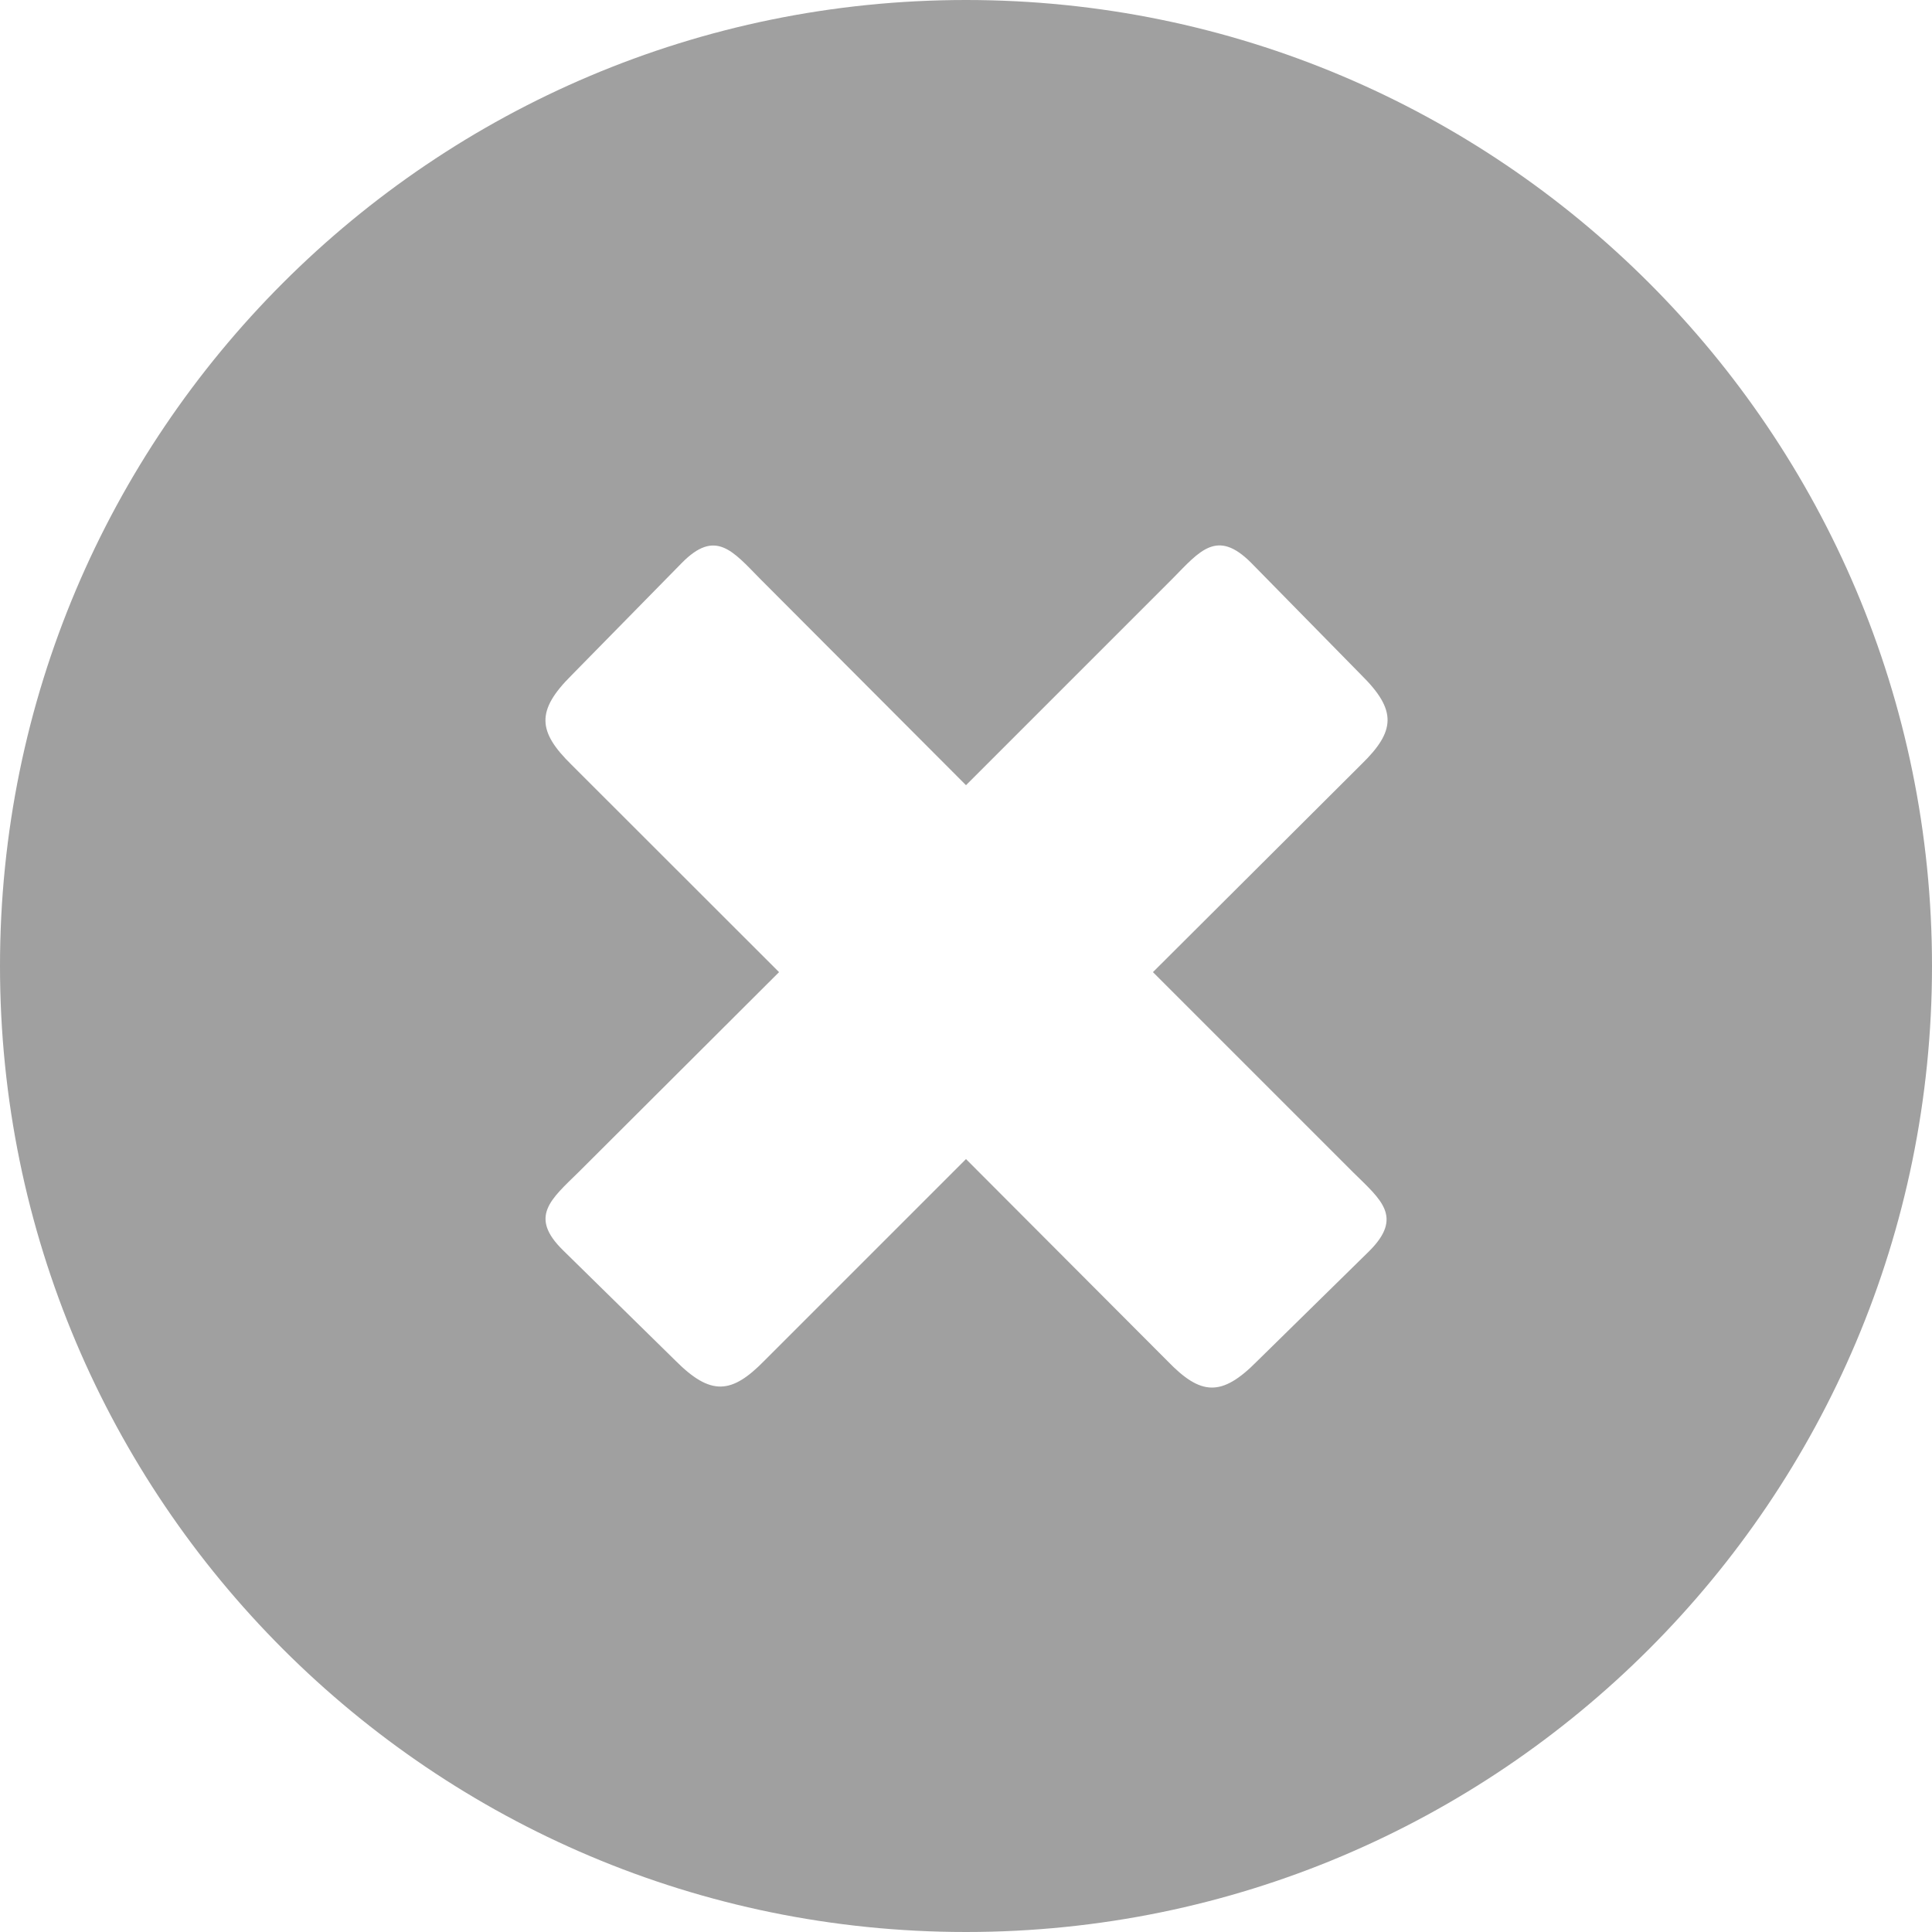
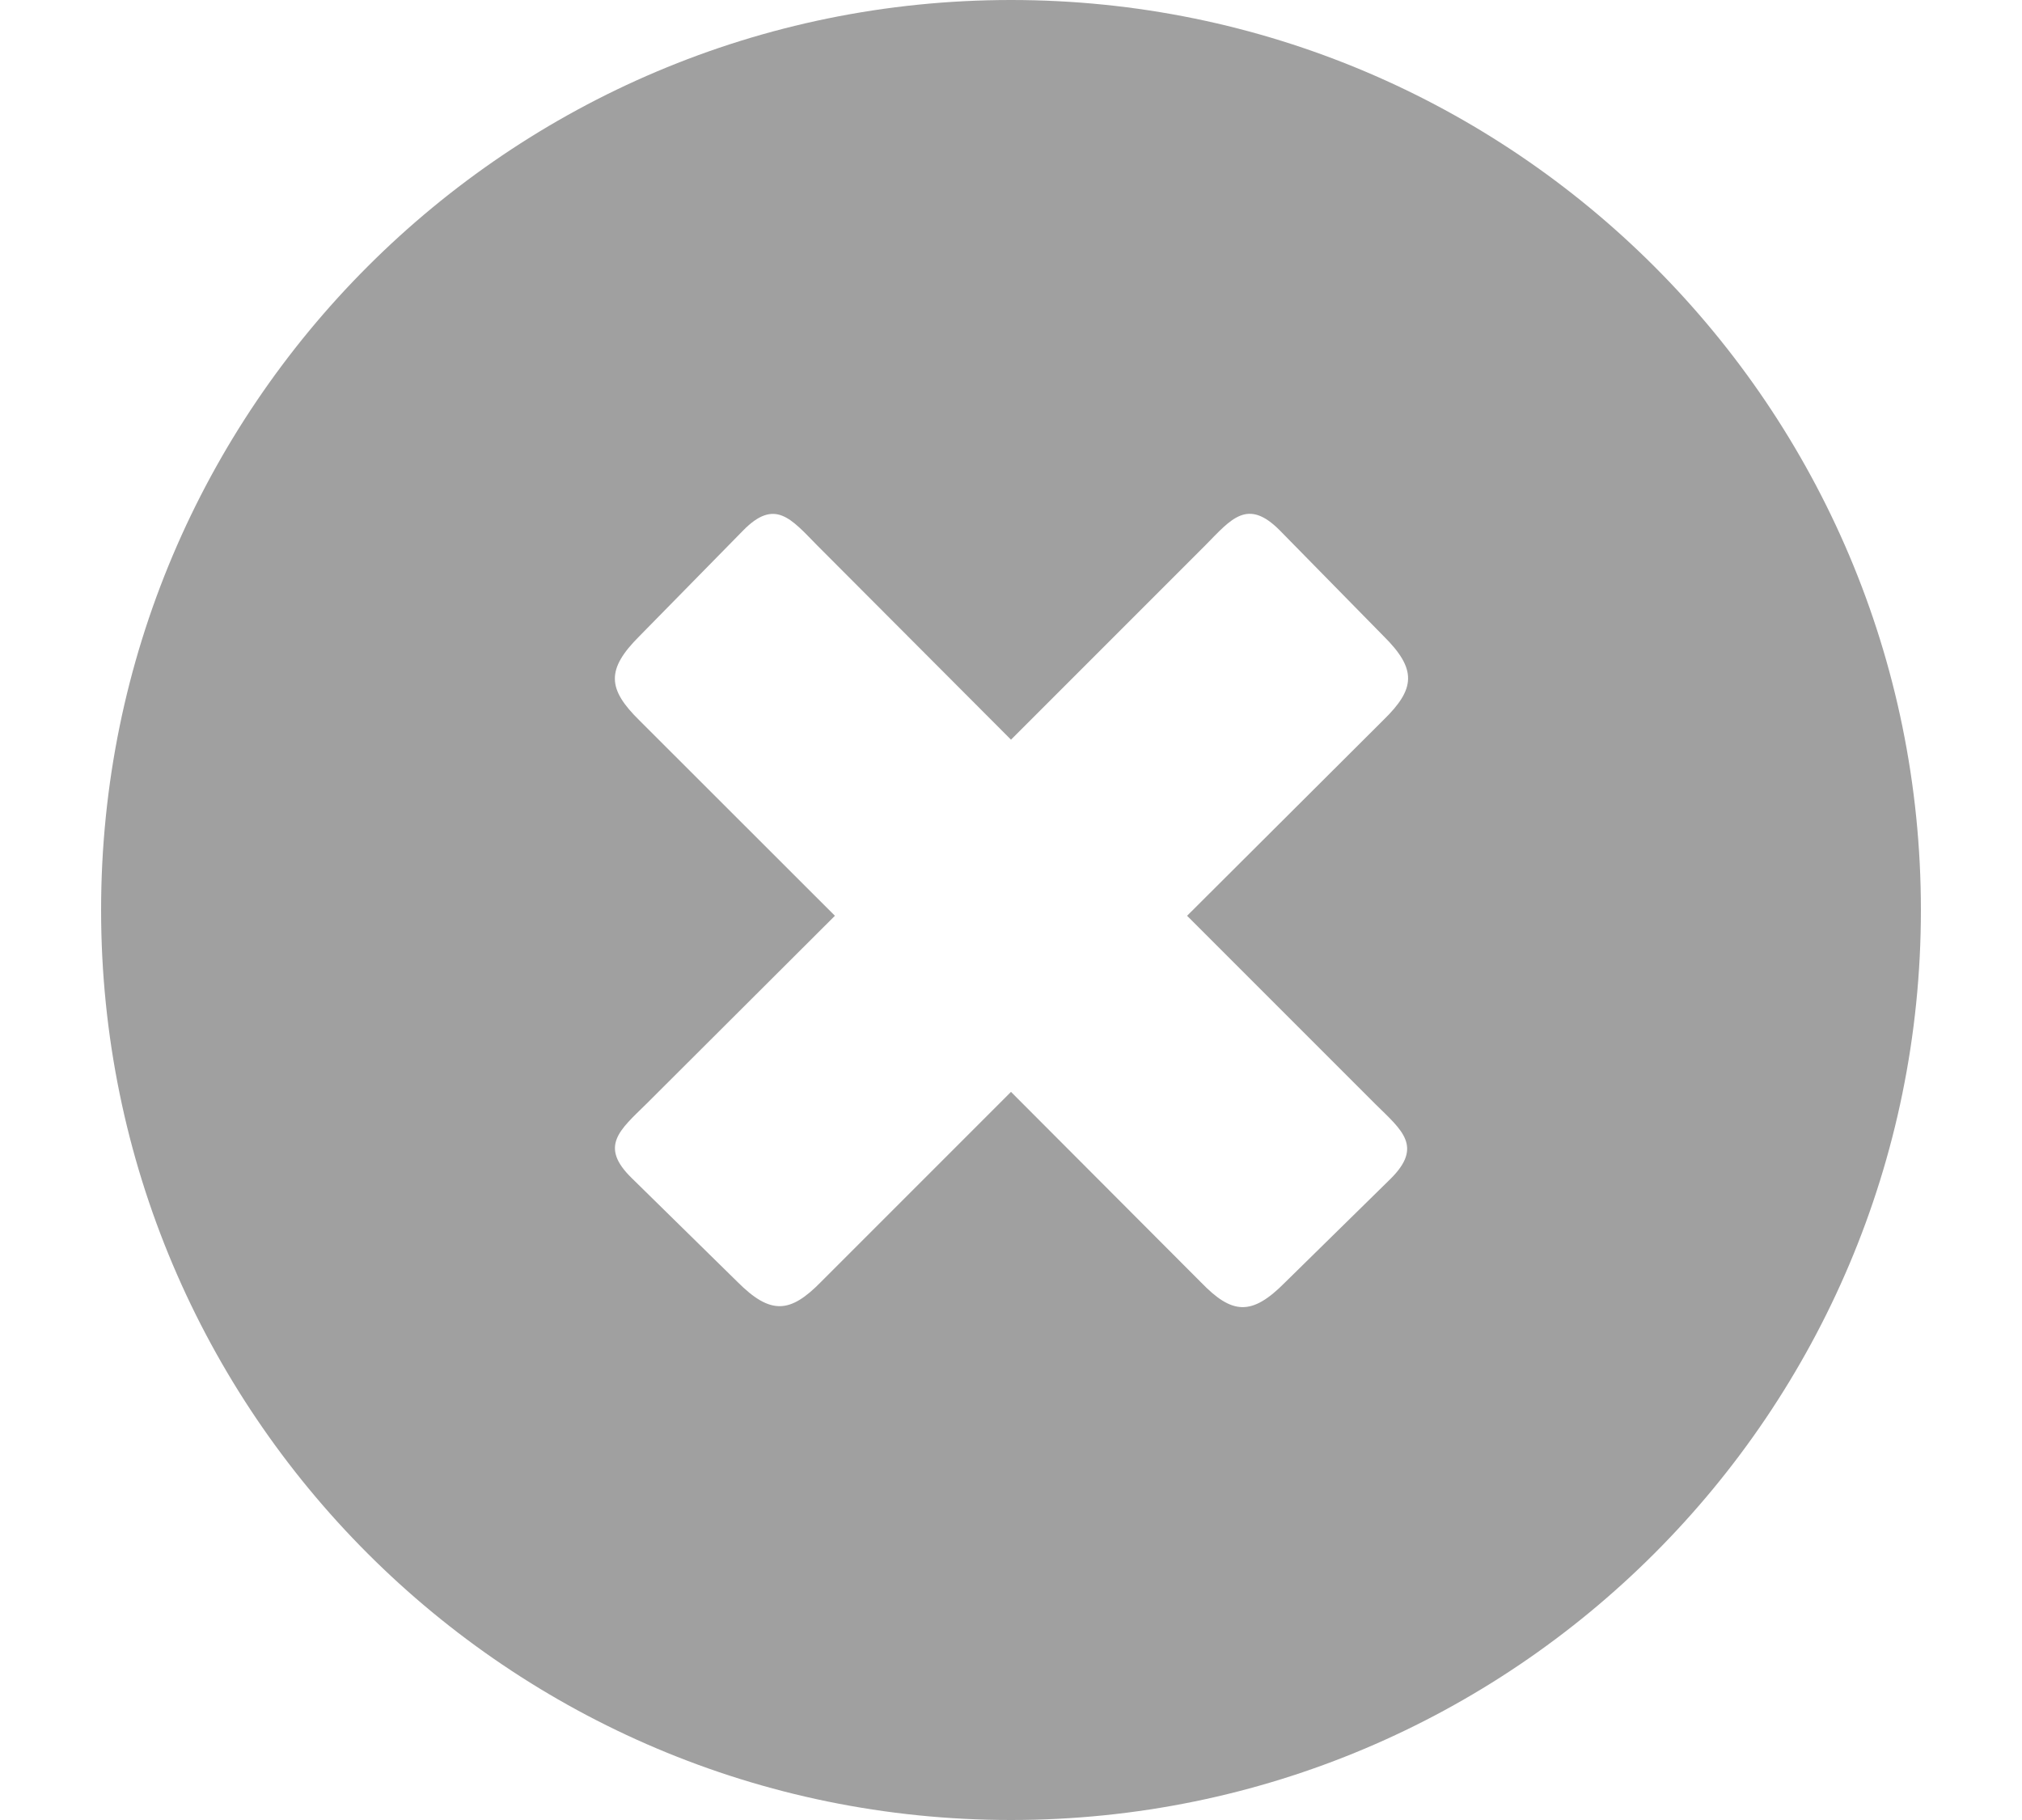
- <svg xmlns="http://www.w3.org/2000/svg" id="Layer_1" data-name="Layer 1" viewBox="0 0 122.88 122.88">
+ <svg xmlns="http://www.w3.org/2000/svg" id="Layer_1" data-name="Layer 1" viewBox="0 0 122.88 122.88" width="40" height="36">
  <defs>
    <style>.cls-1{fill:#a0a0a0;fill-rule:evenodd;}</style>
  </defs>
  <path class="cls-1" d="M61.44,0A61.44,61.44,0,1,1,0,61.44,61.44,61.44,0,0,1,61.44,0ZM74.58,36.8c1.74-1.77,2.83-3.18,5-1l7,7.13c2.29,2.26,2.17,3.58,0,5.69L73.33,61.83,86.08,74.58c1.77,1.74,3.18,2.83,1,5l-7.13,7c-2.26,2.29-3.58,2.17-5.68,0L61.44,73.72,48.63,86.53c-2.1,2.15-3.42,2.27-5.68,0l-7.13-7c-2.2-2.15-.79-3.24,1-5l12.73-12.7L36.35,48.64c-2.15-2.11-2.27-3.43,0-5.69l7-7.13c2.15-2.2,3.24-.79,5,1L61.44,49.94,74.58,36.8Z" />
</svg>
